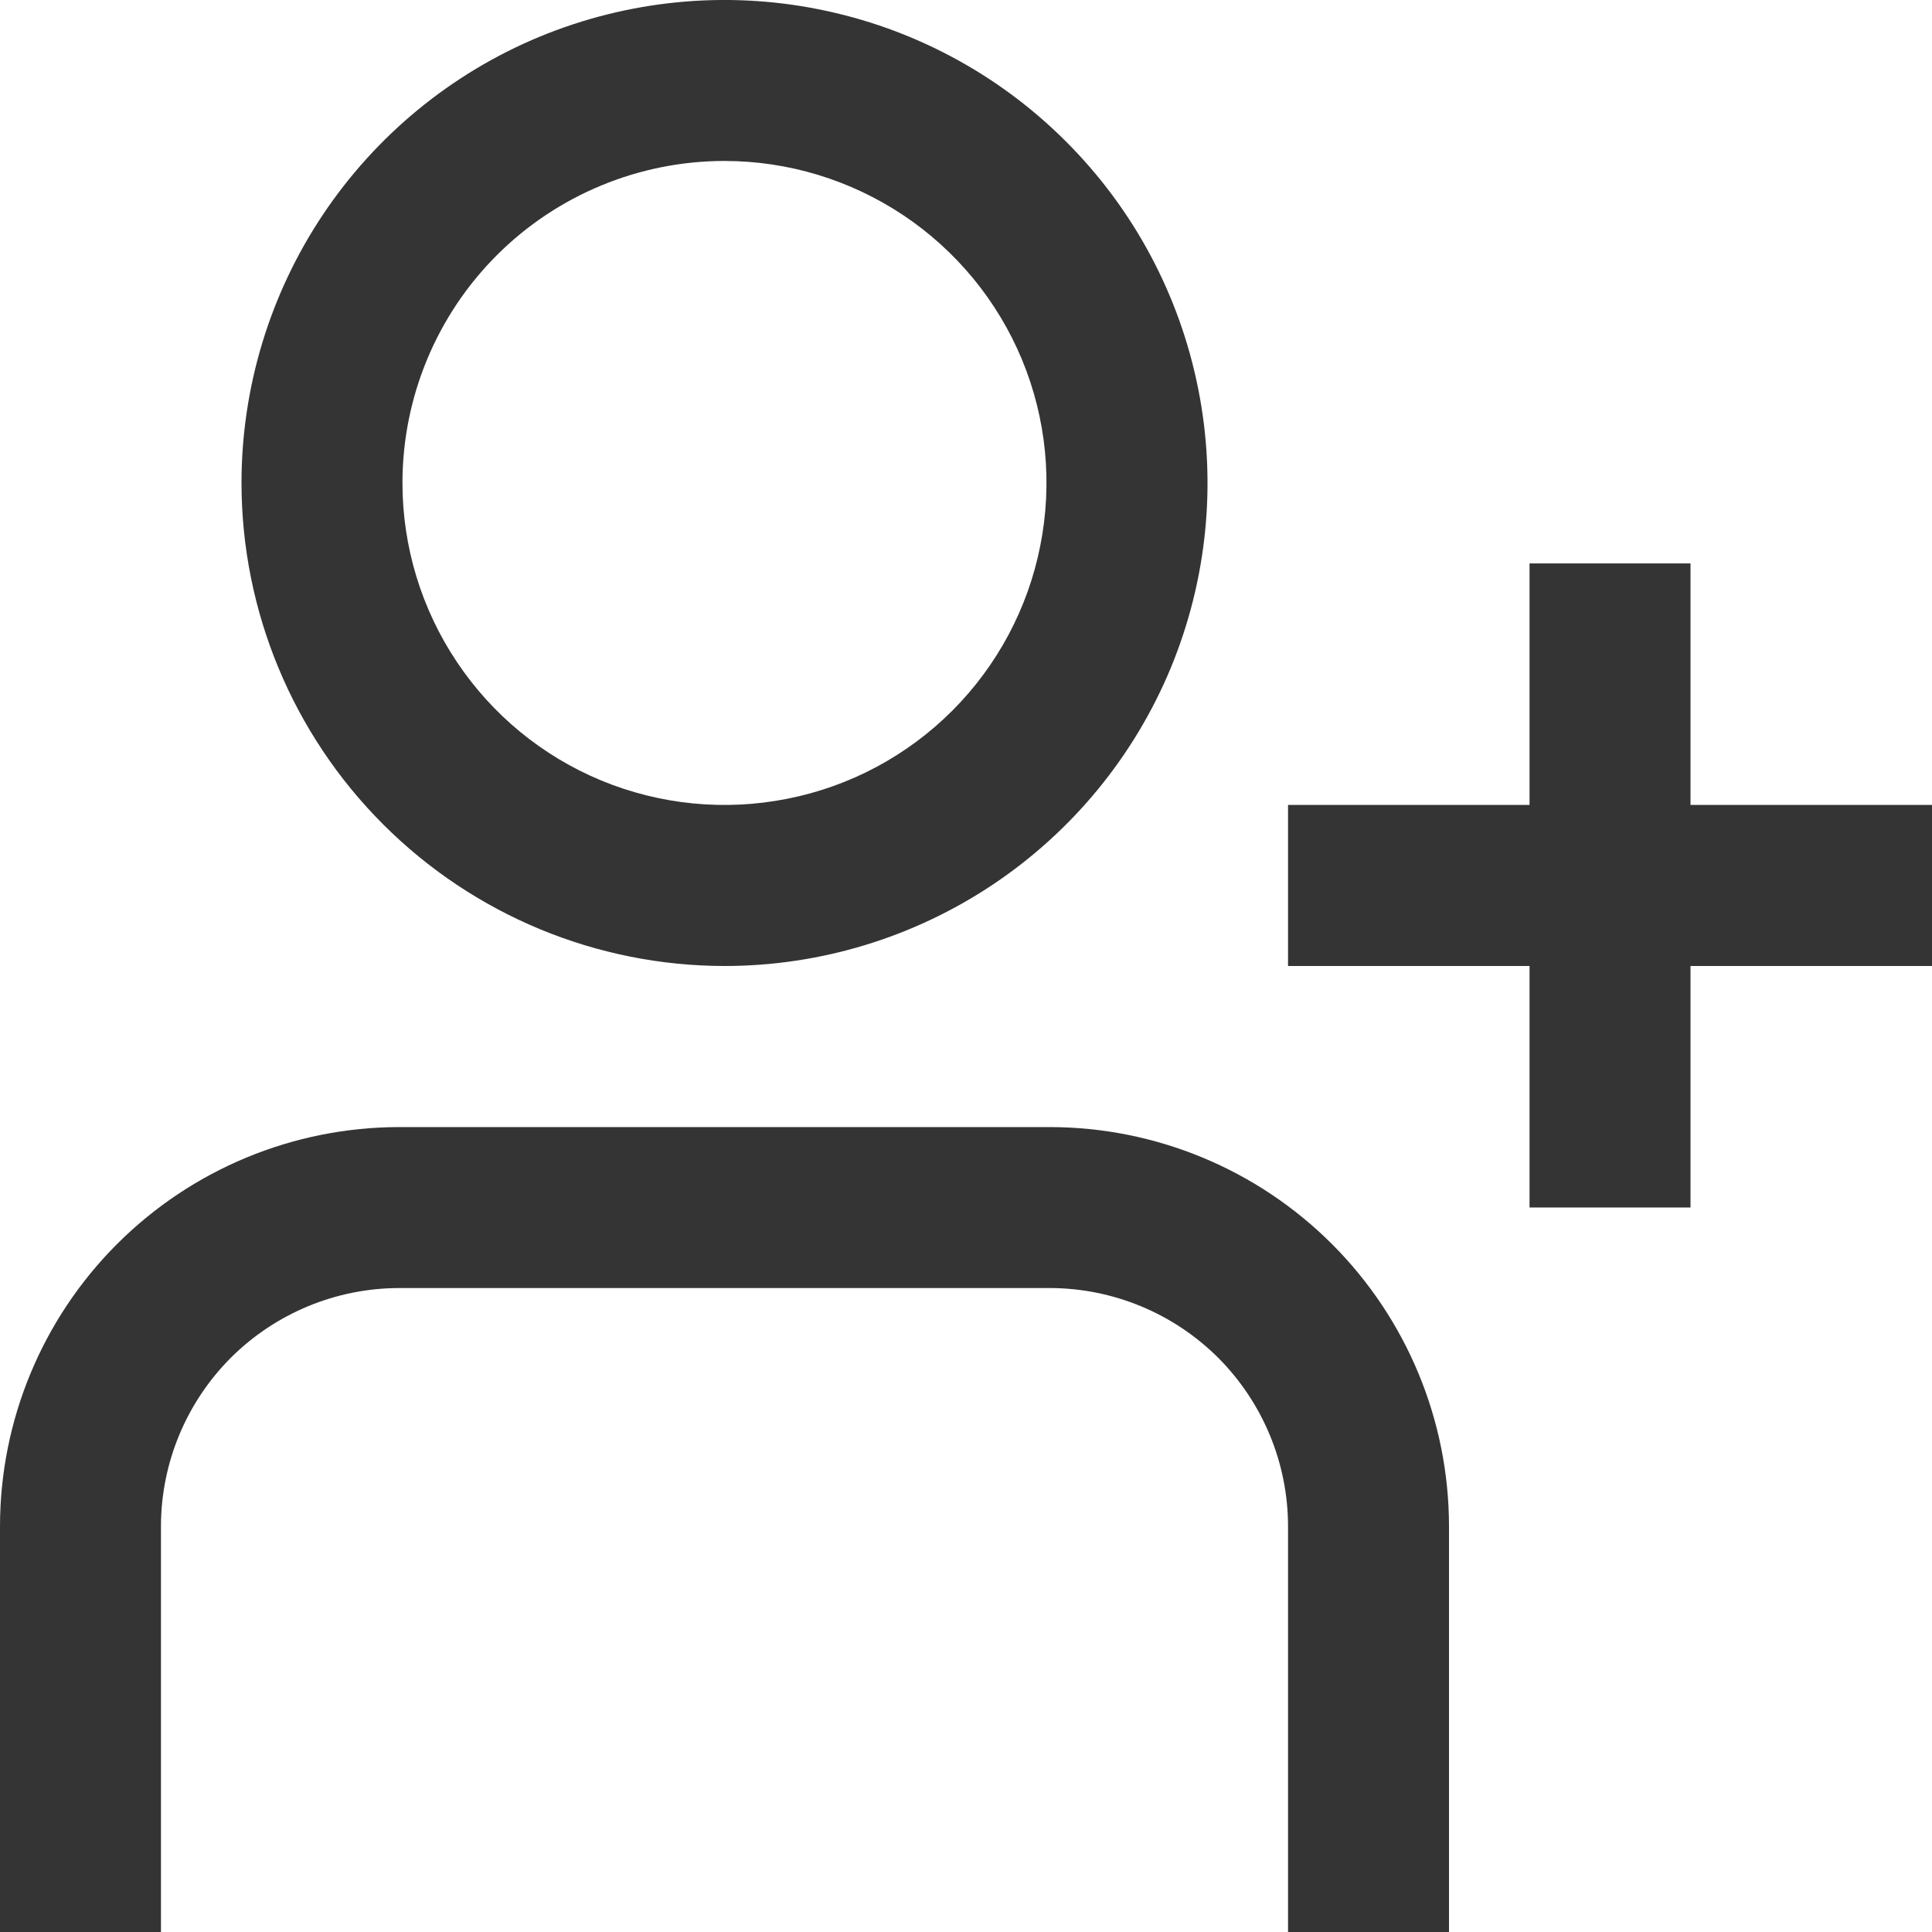
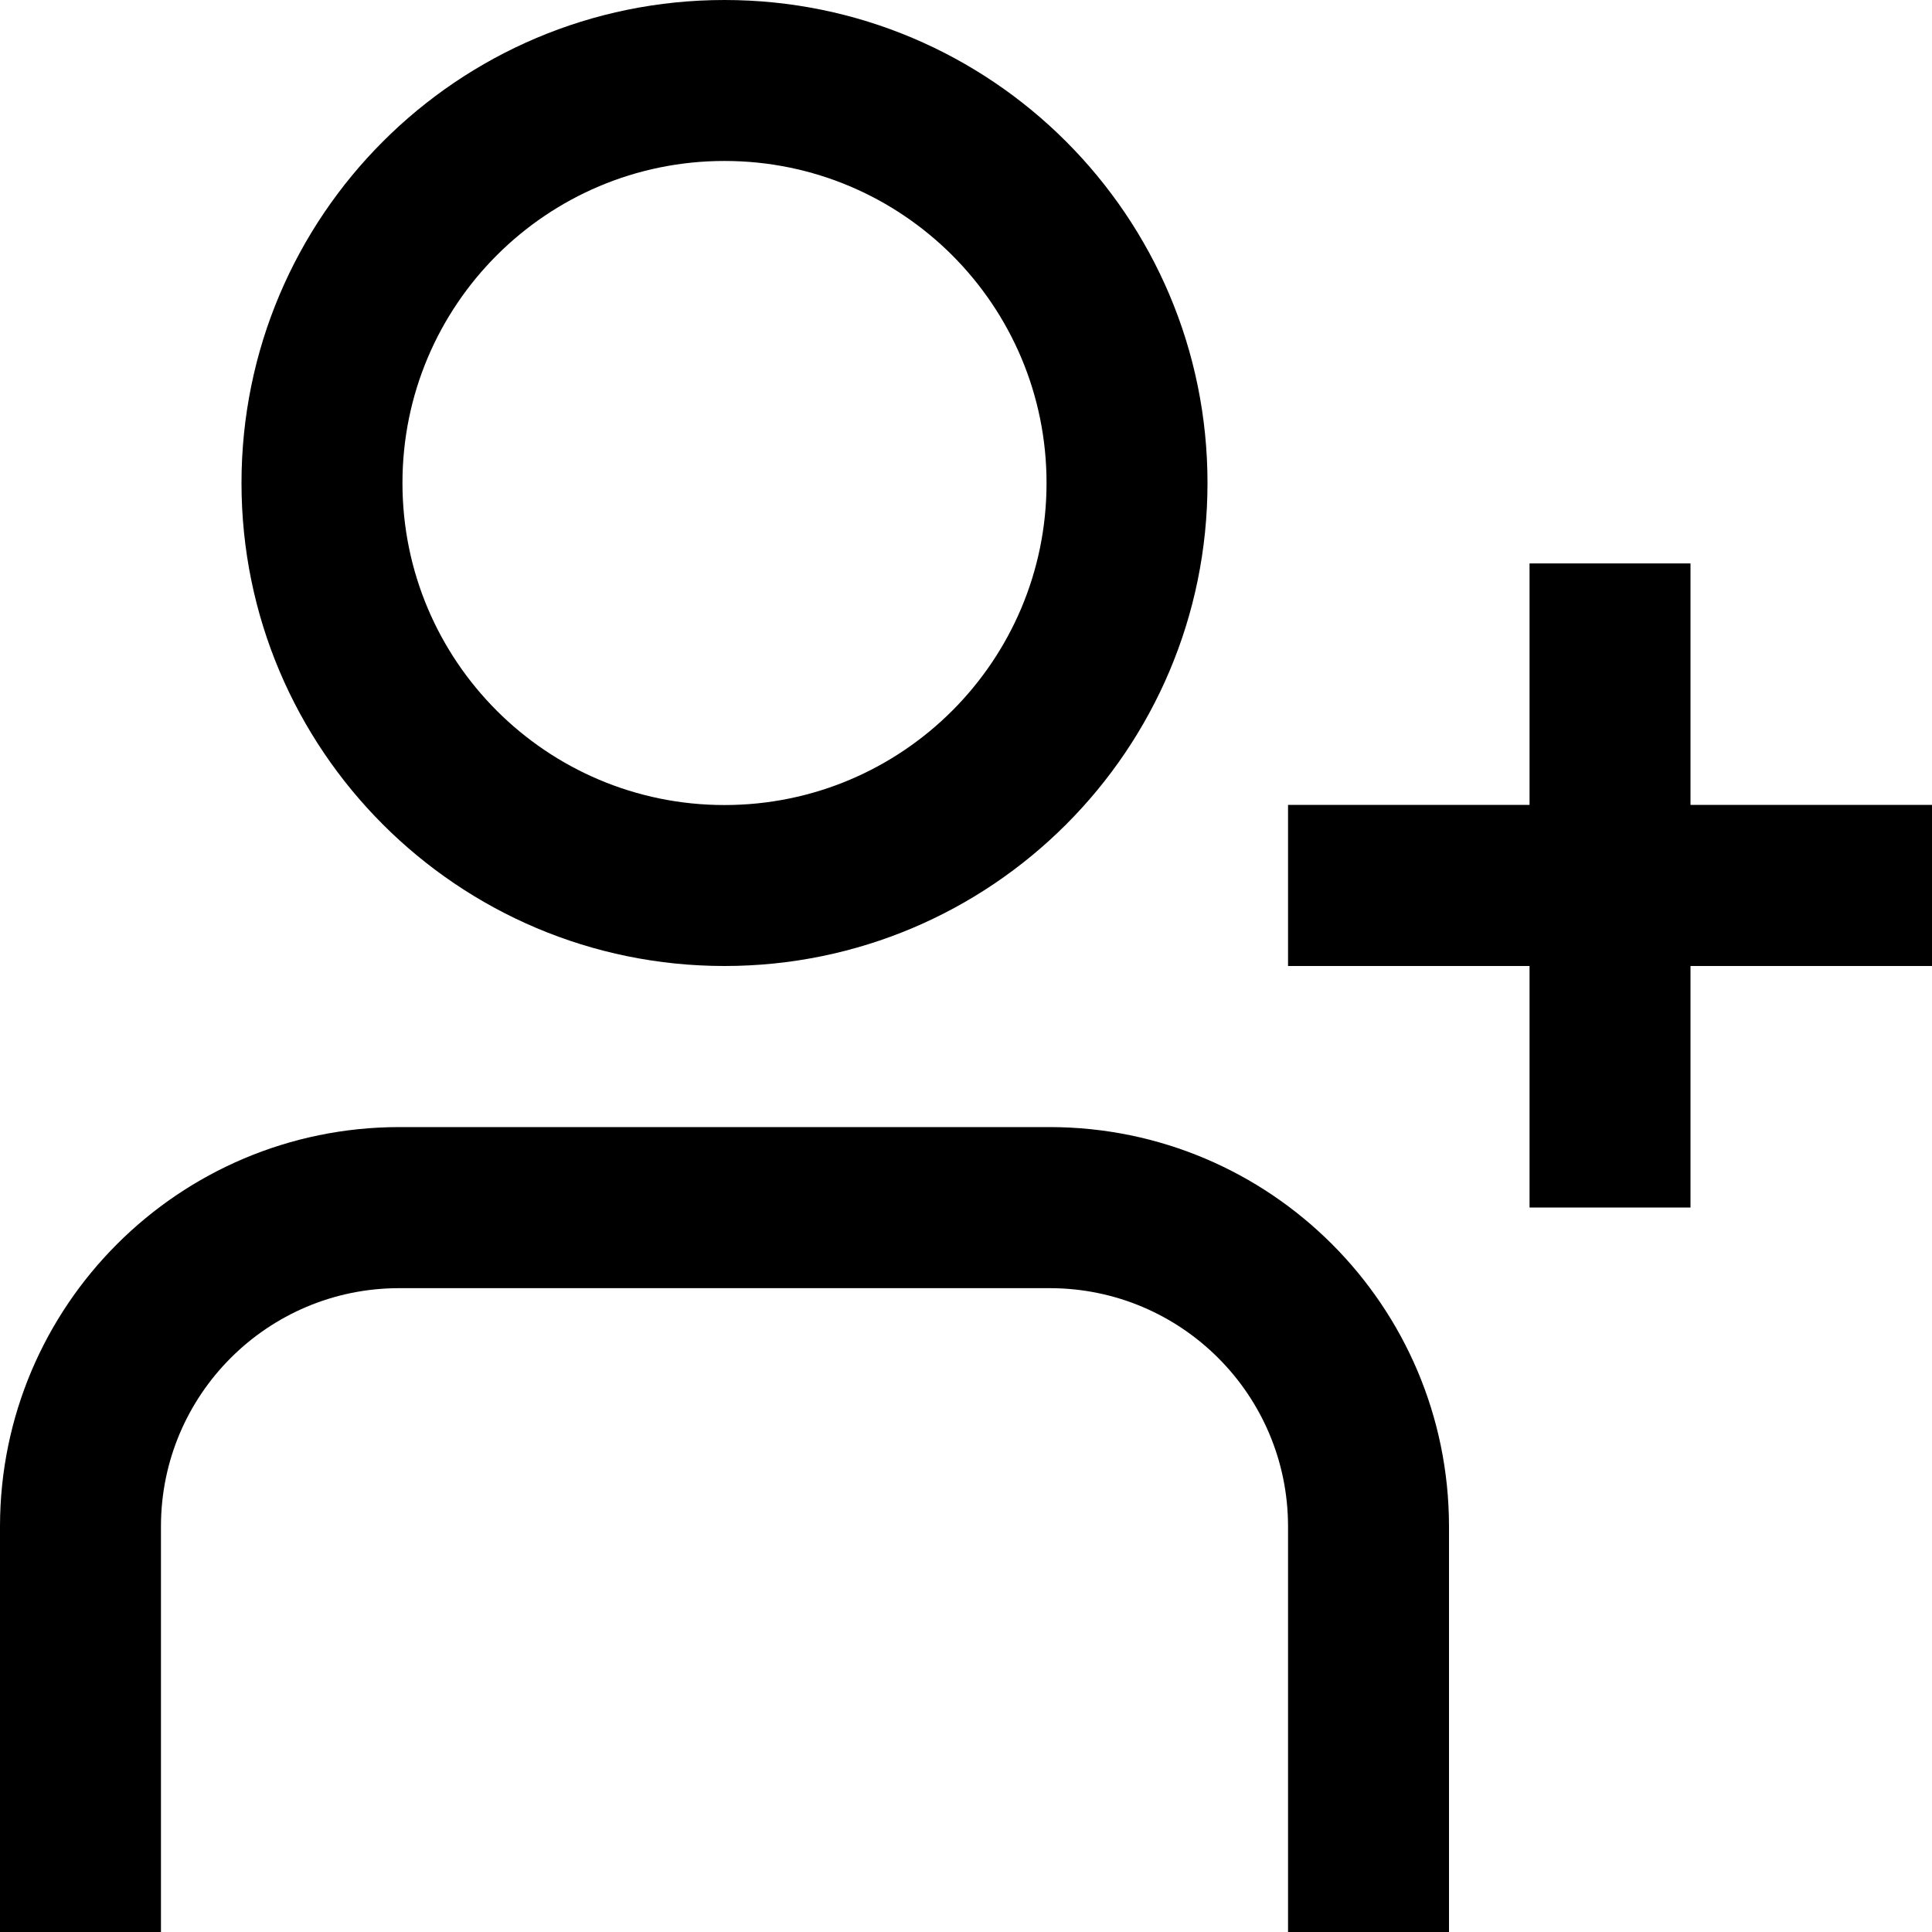
- <svg xmlns="http://www.w3.org/2000/svg" width="16" height="16" viewBox="0 0 16 16" fill="none">
-   <path d="M6 8C6.791 8 7.564 7.765 8.222 7.326C8.88 6.886 9.393 6.262 9.696 5.531C9.998 4.8 10.078 3.996 9.923 3.22C9.769 2.444 9.388 1.731 8.828 1.172C8.269 0.612 7.556 0.231 6.78 0.077C6.004 -0.078 5.2 0.002 4.469 0.304C3.738 0.607 3.114 1.12 2.674 1.778C2.235 2.435 2 3.209 2 4C2.001 5.061 2.423 6.077 3.173 6.827C3.923 7.577 4.939 7.999 6 8ZM6 1.333C6.527 1.333 7.043 1.49 7.482 1.783C7.92 2.076 8.262 2.492 8.464 2.979C8.666 3.467 8.718 4.003 8.615 4.52C8.513 5.037 8.259 5.513 7.886 5.886C7.513 6.259 7.038 6.513 6.52 6.615C6.003 6.718 5.467 6.665 4.98 6.464C4.492 6.262 4.076 5.92 3.783 5.481C3.49 5.043 3.333 4.527 3.333 4C3.333 3.293 3.614 2.614 4.114 2.114C4.614 1.614 5.293 1.333 6 1.333Z" fill="#343434" />
-   <path d="M14 6.666V4.666H12.667V6.666H10.667V8H12.667V10H14V8H16V6.666H14Z" fill="#343434" />
-   <path d="M8.695 9.334H3.305C2.429 9.335 1.589 9.683 0.969 10.303C0.35 10.922 0.001 11.762 0 12.638L0 16H1.333V12.638C1.334 12.116 1.542 11.615 1.911 11.245C2.281 10.876 2.782 10.668 3.305 10.667H8.695C9.218 10.668 9.719 10.876 10.089 11.245C10.458 11.615 10.666 12.116 10.667 12.638V16H12V12.638C11.999 11.762 11.65 10.922 11.031 10.303C10.411 9.683 9.571 9.335 8.695 9.334Z" fill="#343434" />
+ <svg xmlns="http://www.w3.org/2000/svg" width="16" height="16" fill="none">
+   <path d="M6 8a4 4 0 100-8 4 4 0 000 8zm0-6.667a2.667 2.667 0 110 5.334 2.667 2.667 0 010-5.334zM14 6.666v-2h-1.333v2h-2V8h2v2H14V8h2V6.666h-2zM8.695 9.334h-5.39A3.309 3.309 0 000 12.638V16h1.333v-3.362a1.973 1.973 0 011.972-1.97h5.39a1.974 1.974 0 011.972 1.97V16H12v-3.362a3.309 3.309 0 00-3.305-3.304z" fill="currentColor" />
</svg>
